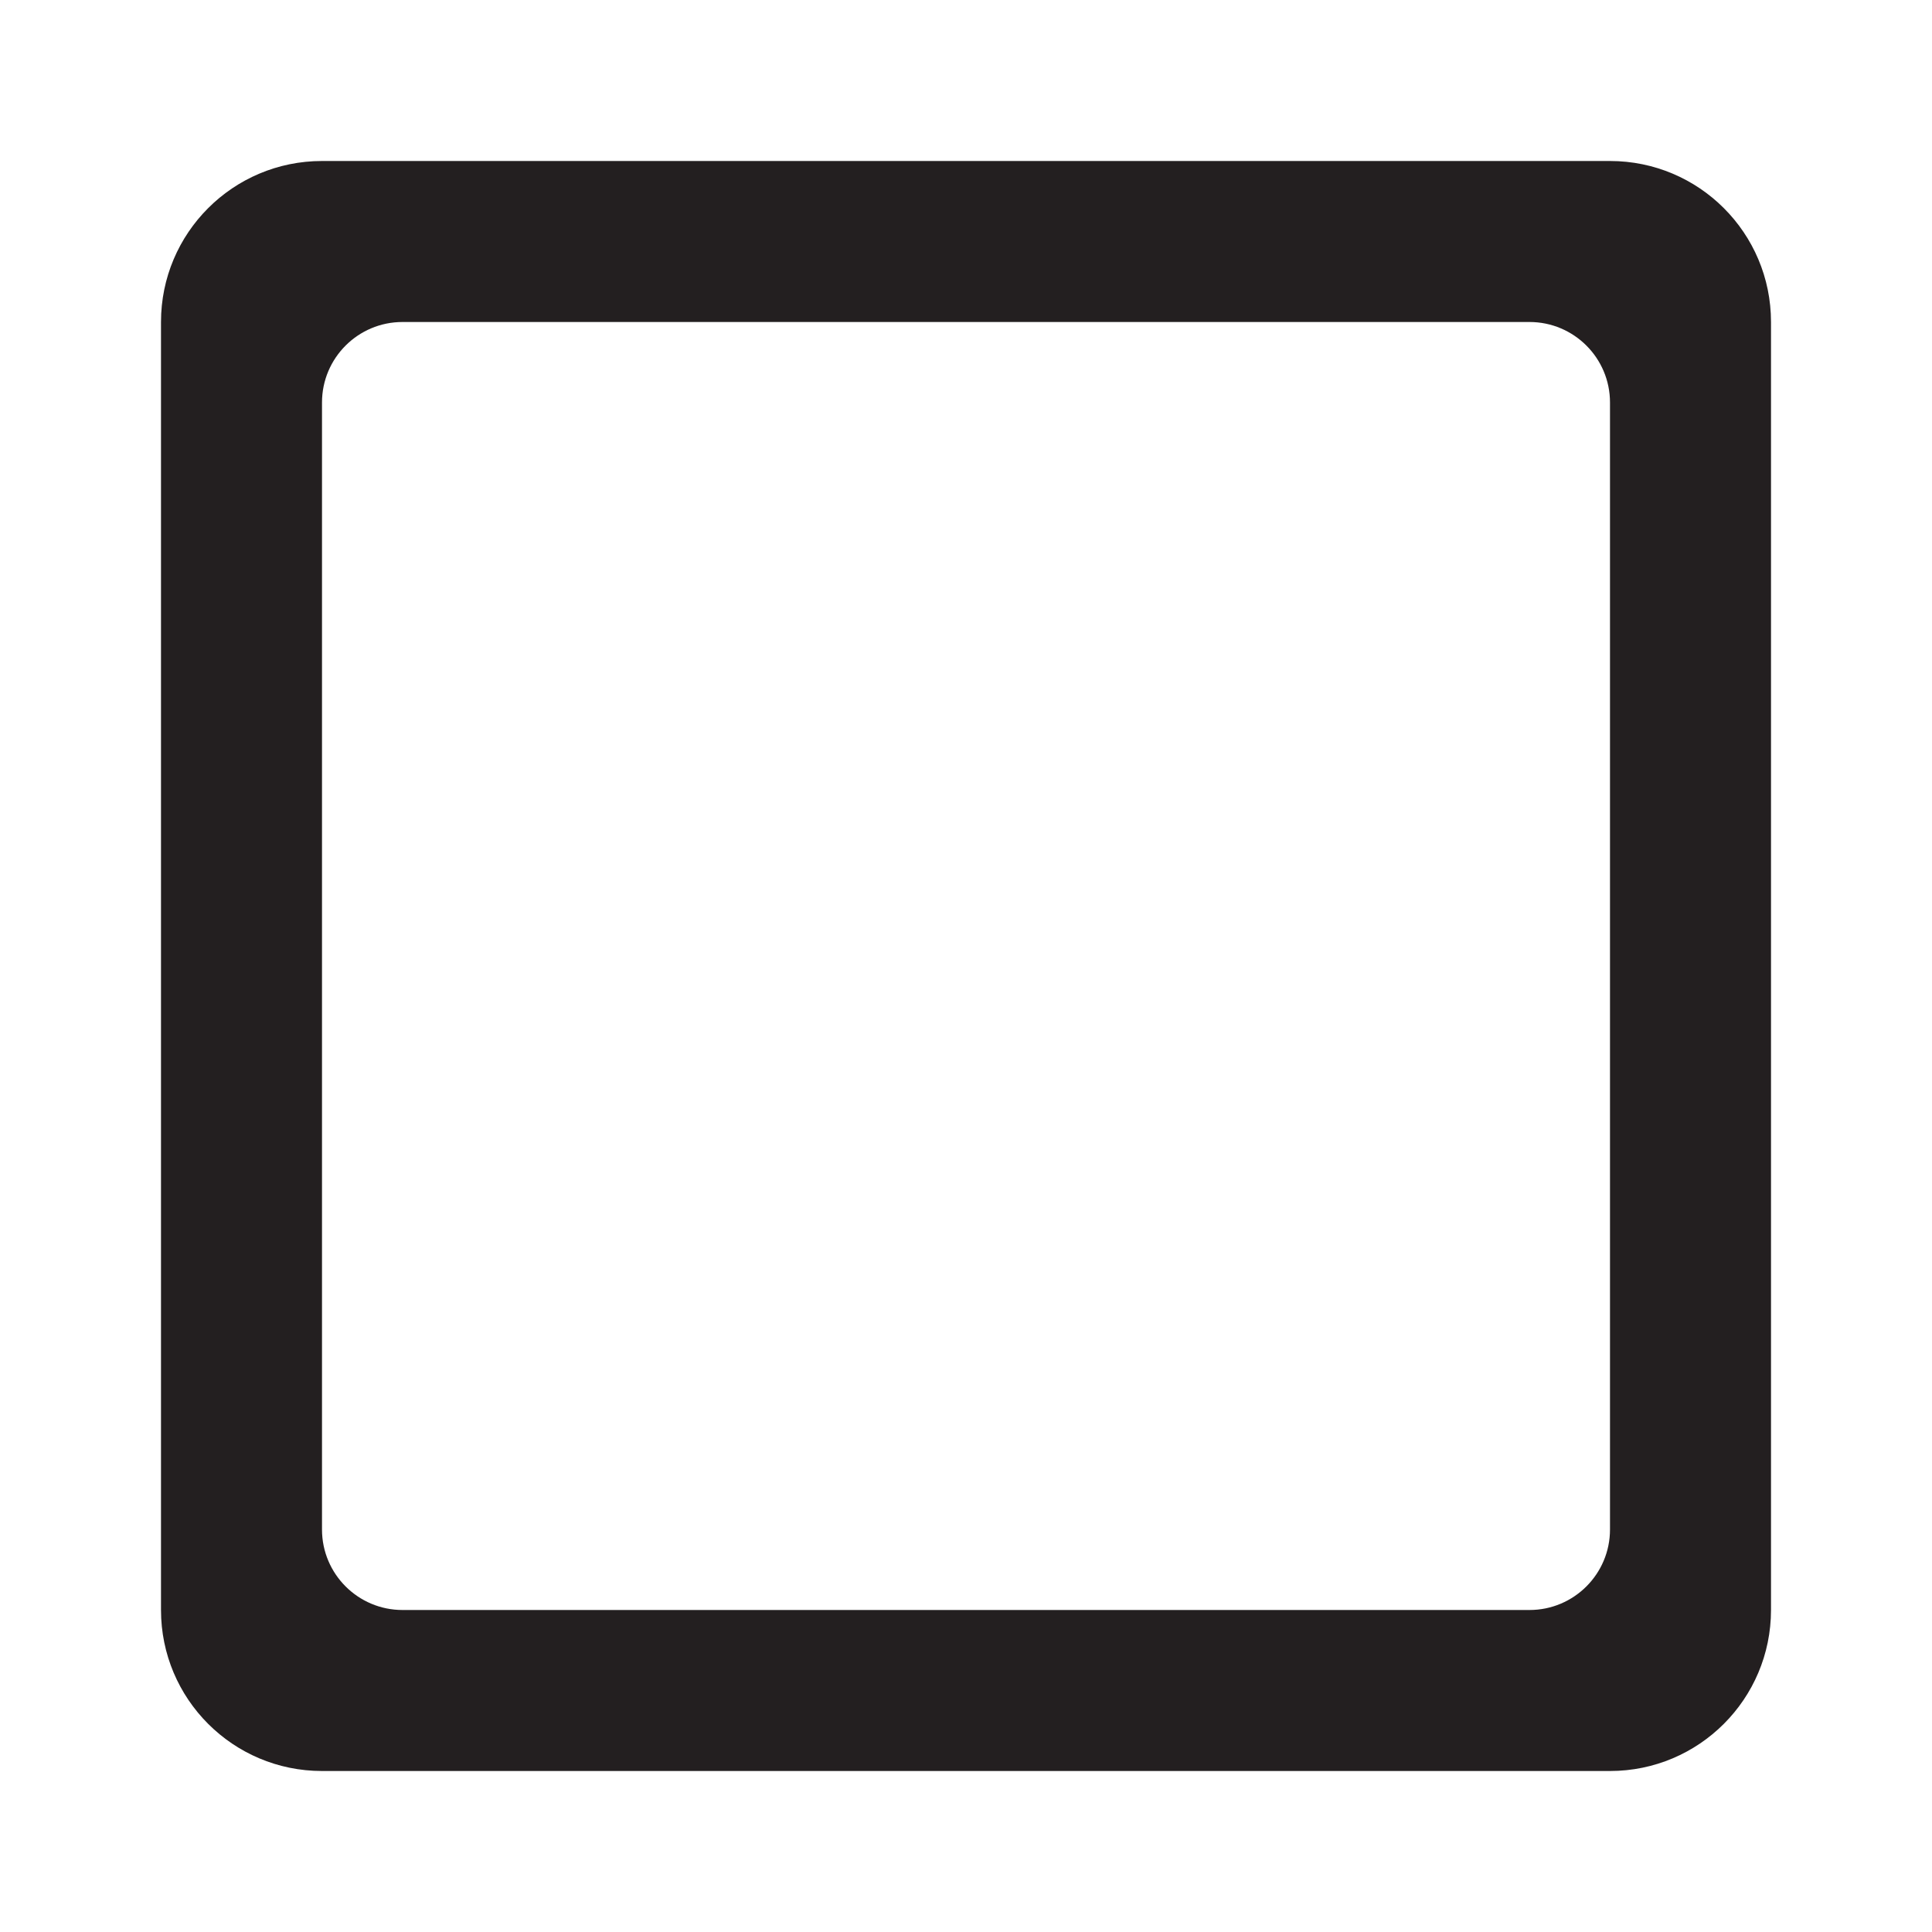
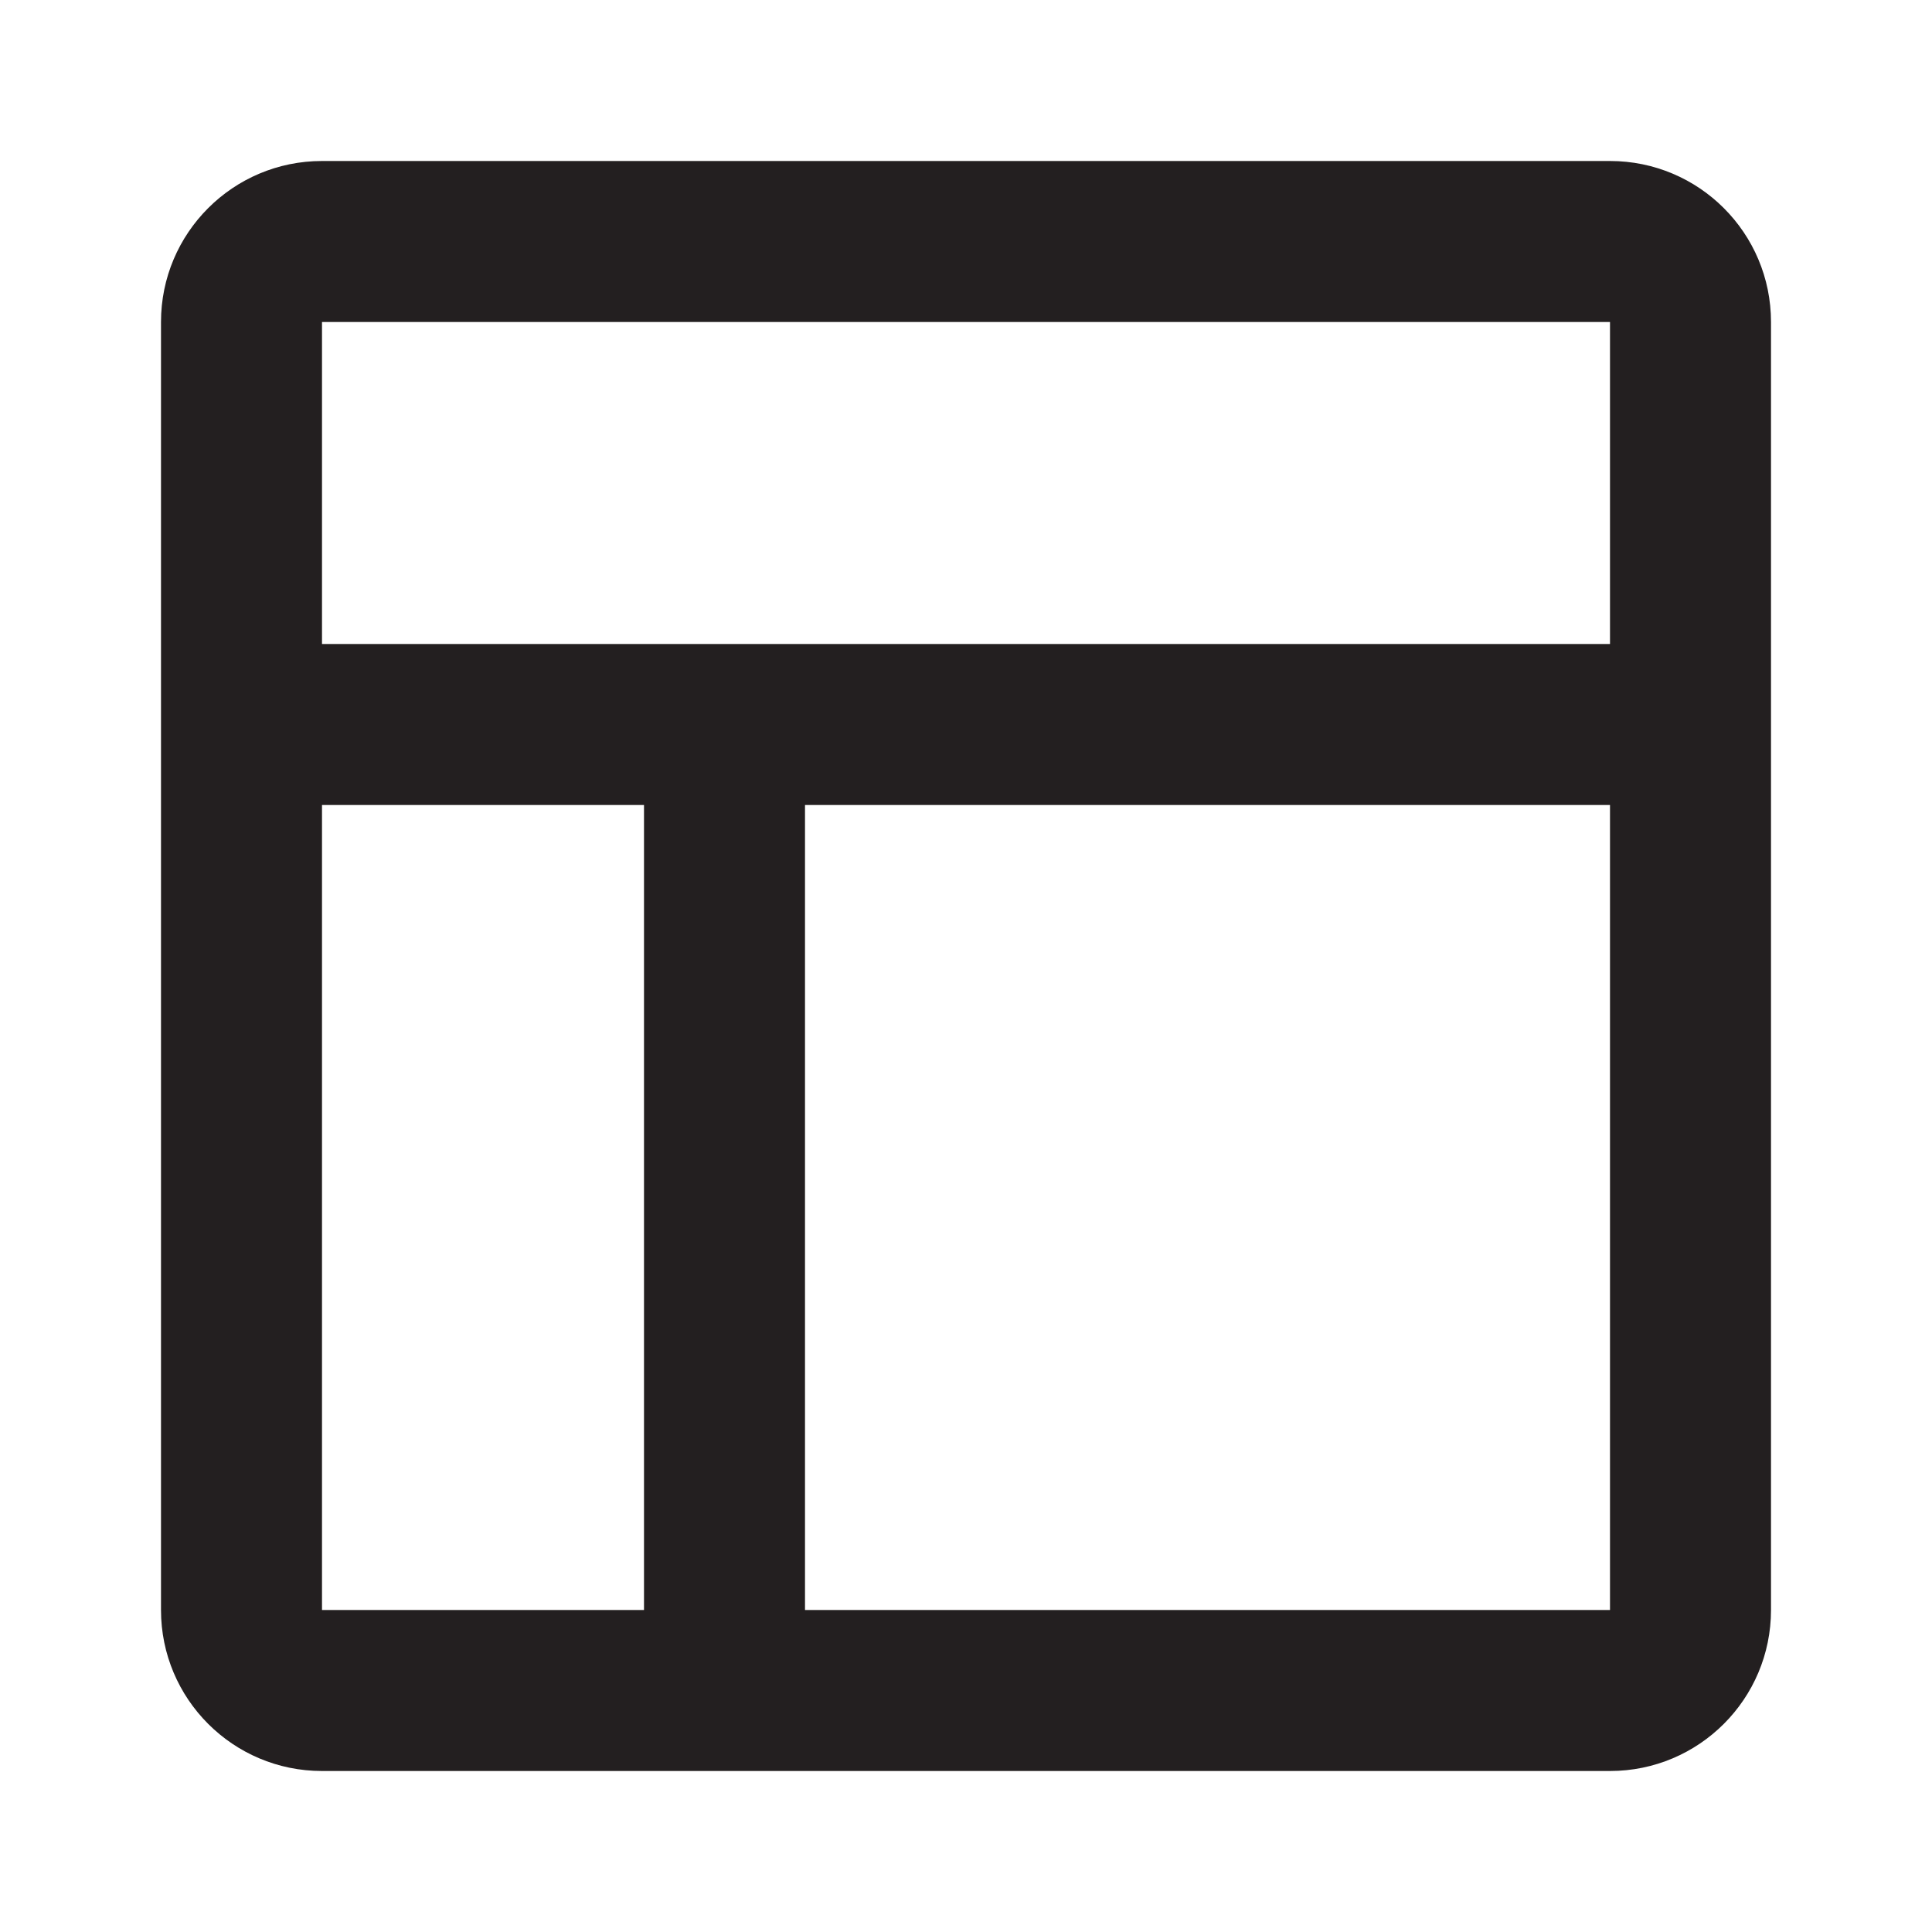
<svg xmlns="http://www.w3.org/2000/svg" width="24" height="24" viewBox="0 0 24 24" fill="none">
-   <path fill-rule="evenodd" clip-rule="evenodd" d="M4 2C2.895 2 2 2.895 2 4V20C2 21.105 2.895 22 4 22H20C21.105 22 22 21.105 22 20V4C22 2.895 21.105 2 20 2H4ZM5 4C4.448 4 4 4.448 4 5V19C4 19.552 4.448 20 5 20H19C19.552 20 20 19.552 20 19V5C20 4.448 19.552 4 19 4H5Z" fill="#231F20" />
+   <path fill-rule="evenodd" clip-rule="evenodd" d="M4 2C2.895 2 2 2.895 2 4V20C2 21.105 2.895 22 4 22H20C21.105 22 22 21.105 22 20V4C22 2.895 21.105 2 20 2H4ZM20 4V8H4V4H20ZM10 10H20V20H10V10ZM8 10V20H4V10H8Z" fill="#231F20" />
</svg>
